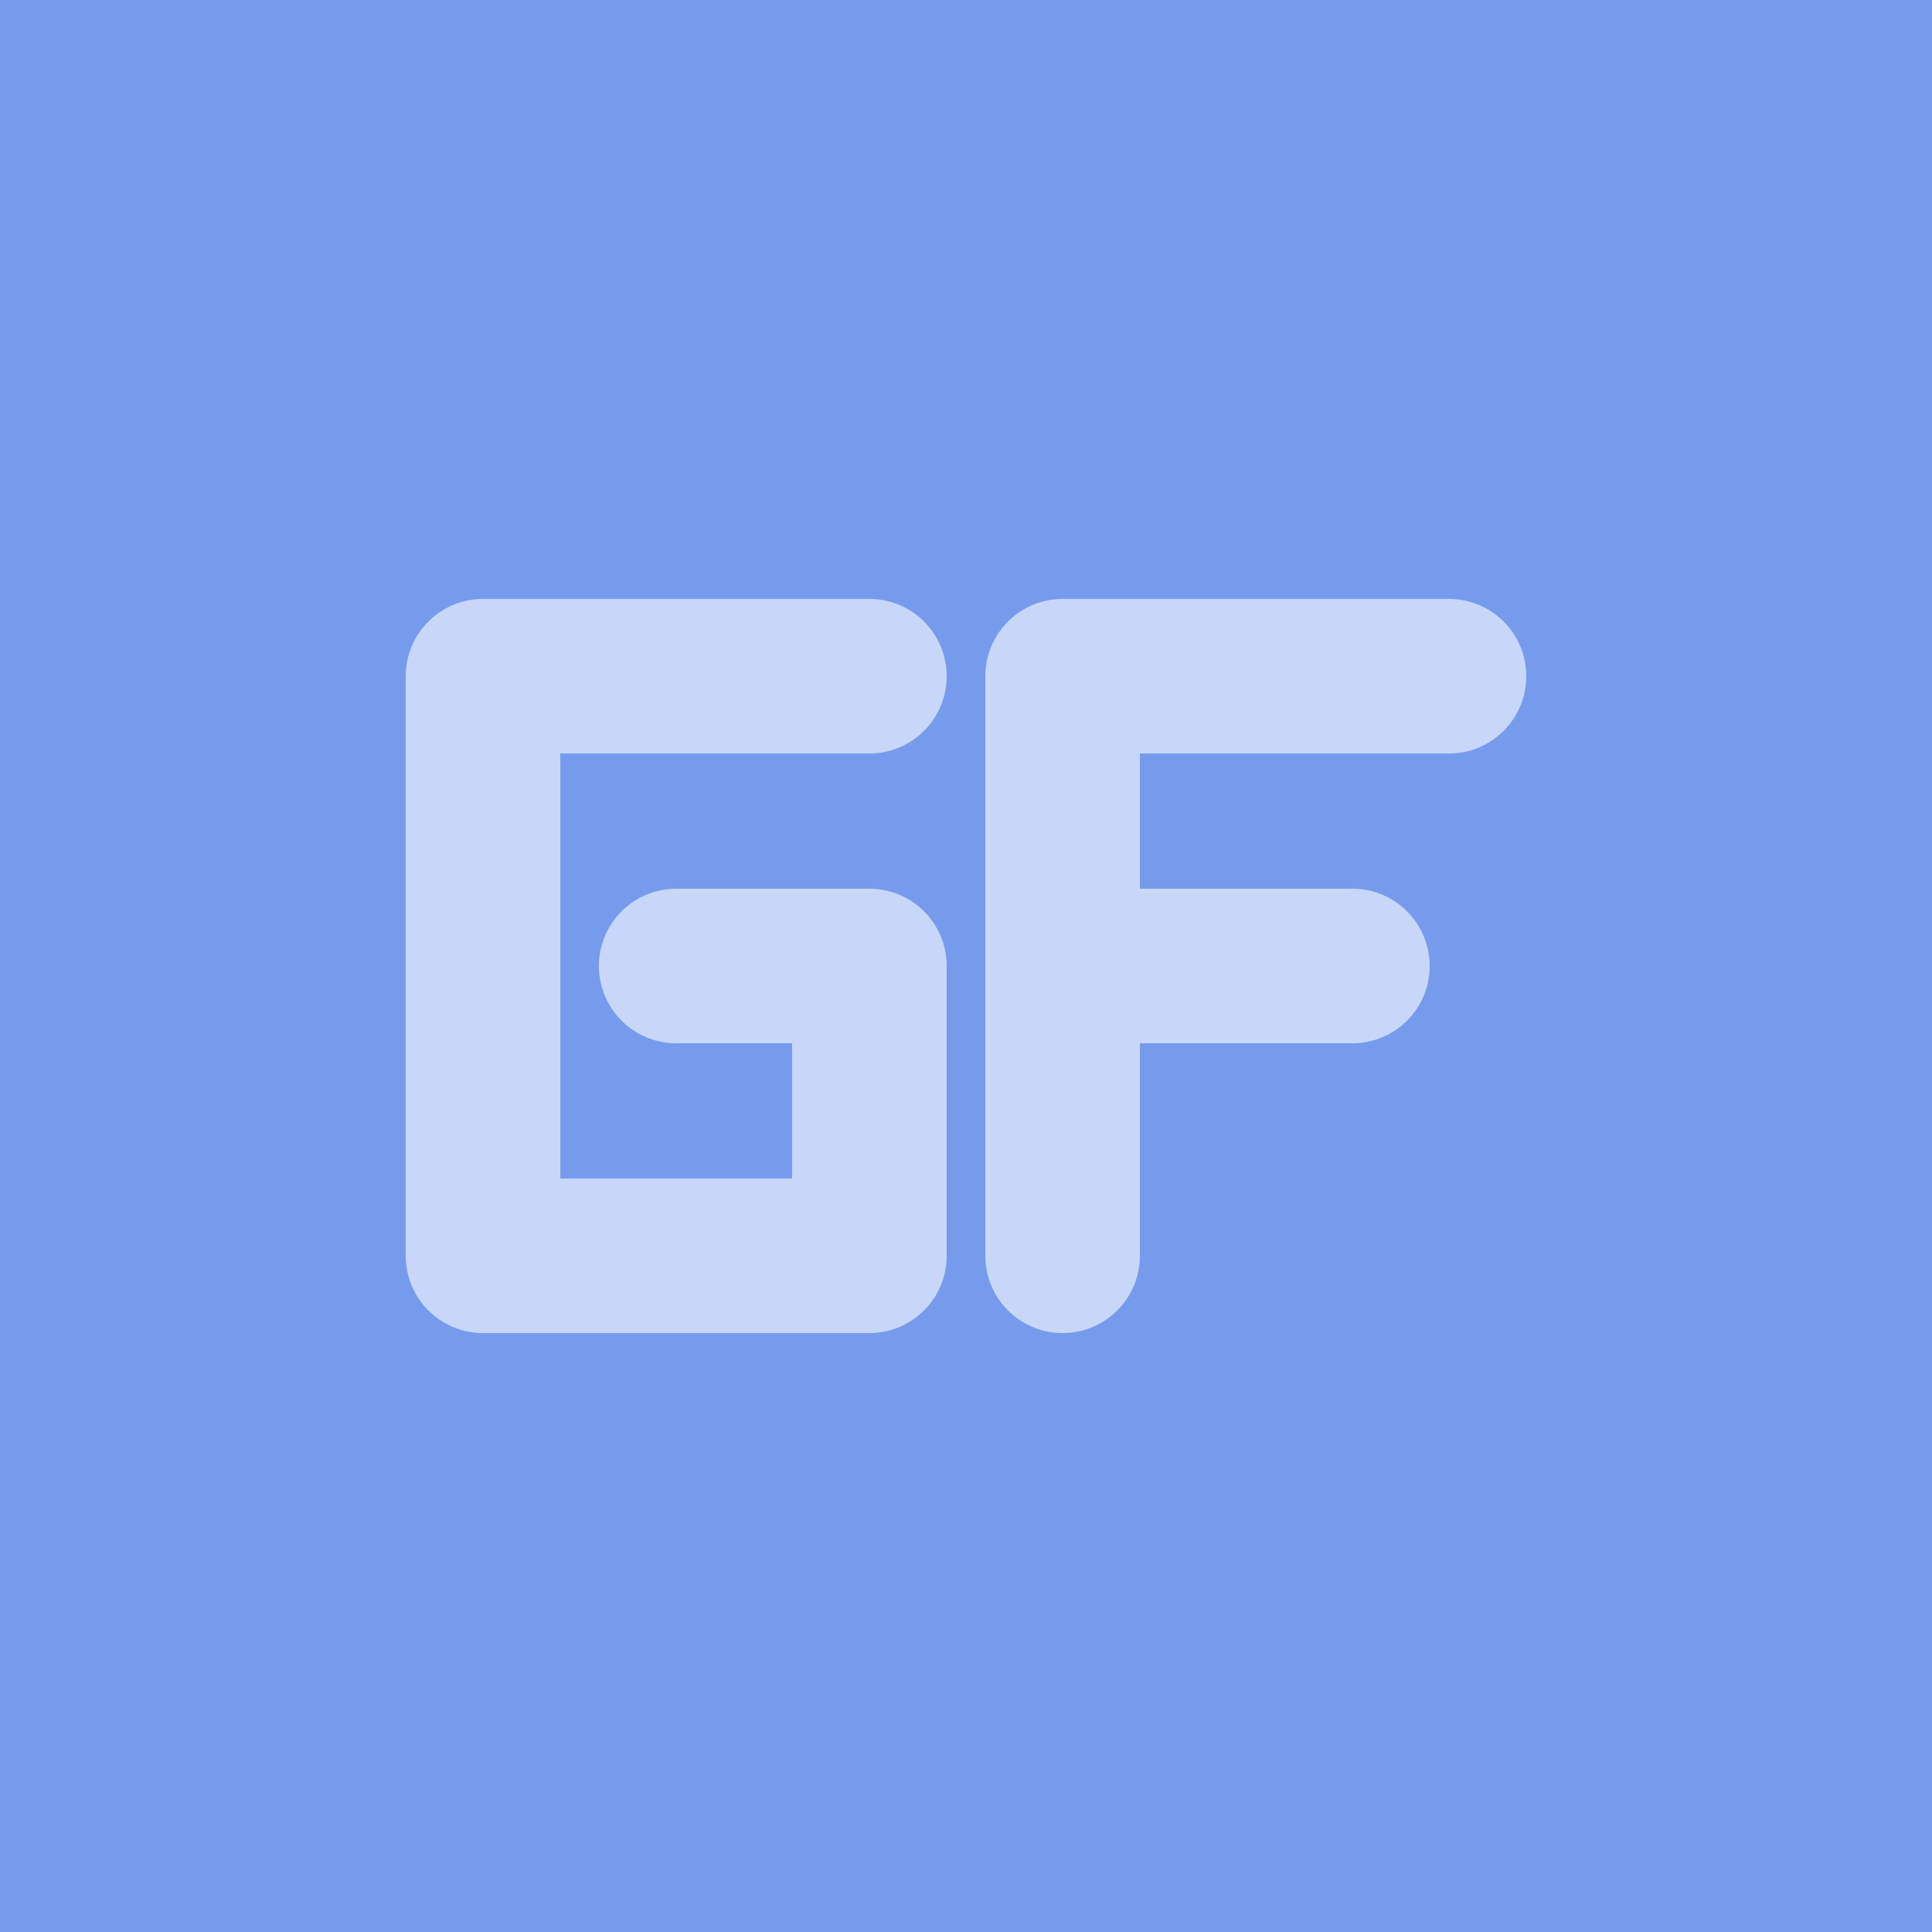
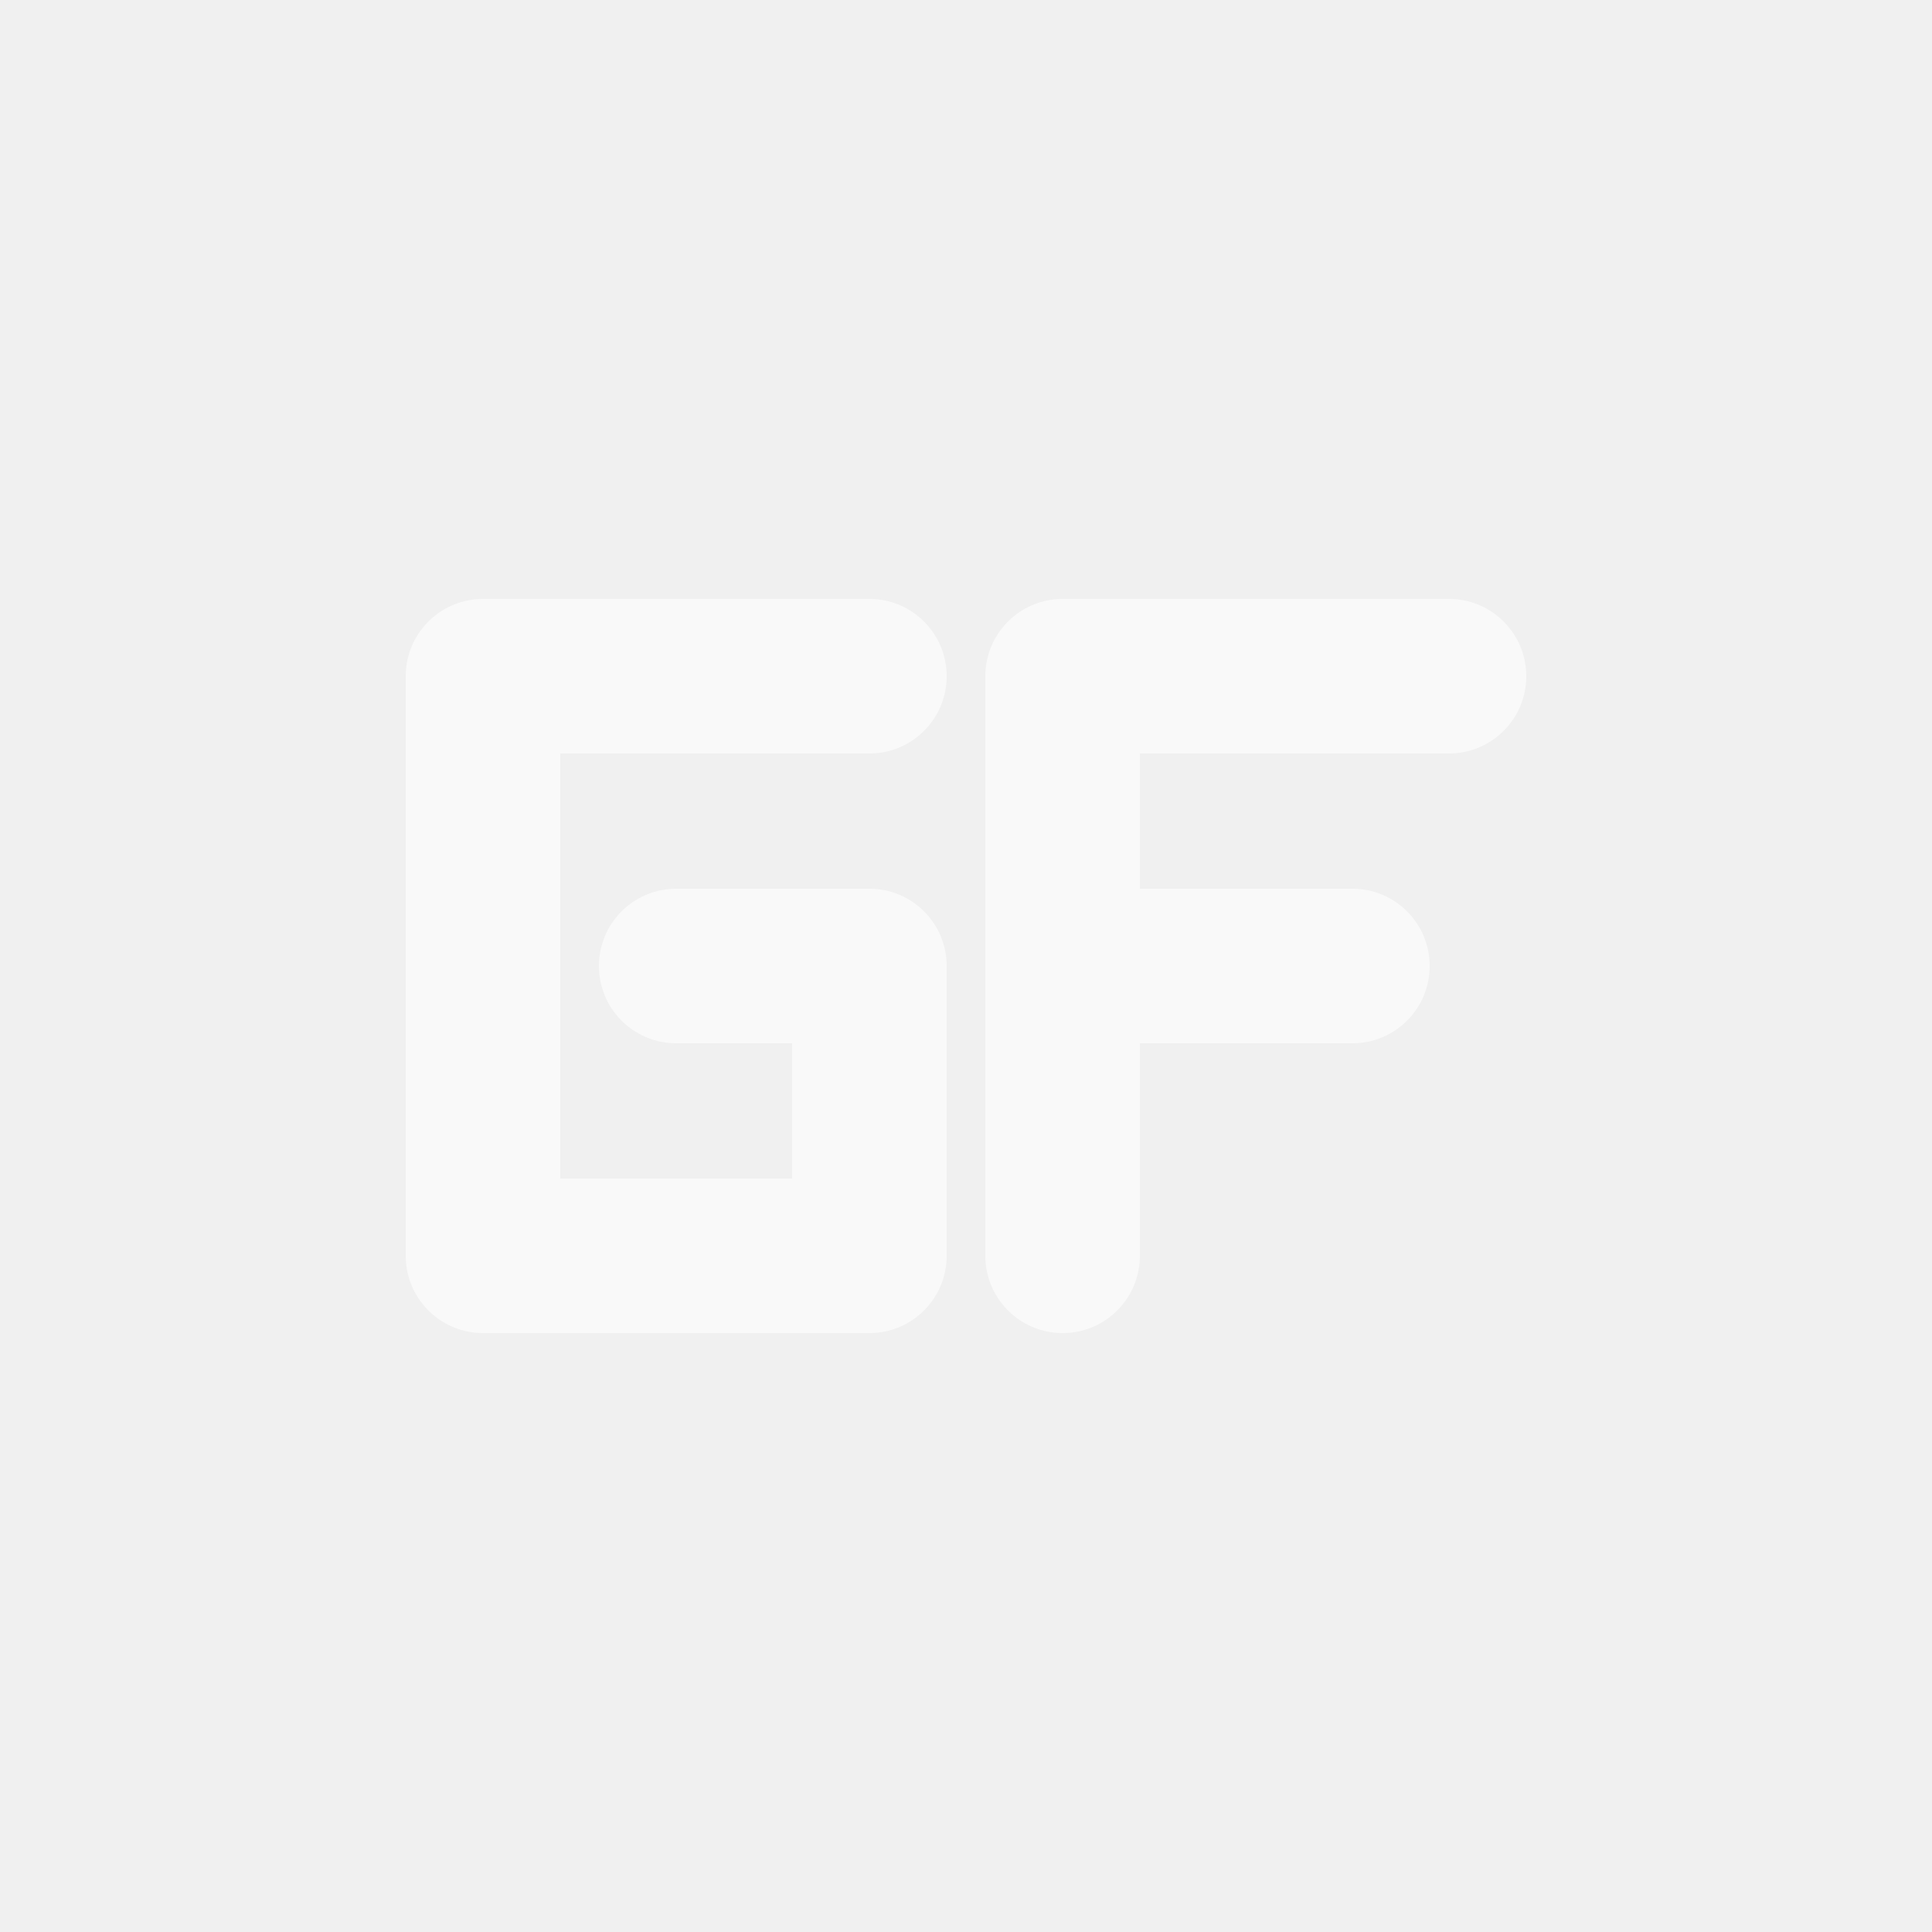
<svg xmlns="http://www.w3.org/2000/svg" viewBox="0 0 100 100">
-   <rect x="0" y="0" width="100" height="100" style="fill: #2563EB !important; opacity: 0.6 !important;" />
  <path d="M 45 35 L 25 35 L 25 65 L 45 65 L 45 50 L 35 50" fill="none" stroke="#FFFFFF" stroke-width="8" stroke-linejoin="round" stroke-linecap="round" opacity="0.6" />
  <path d="M 55 65 L 55 35 L 75 35 M 55 50 L 70 50" fill="none" stroke="#FFFFFF" stroke-width="8" stroke-linejoin="round" stroke-linecap="round" opacity="0.6" />
</svg>
